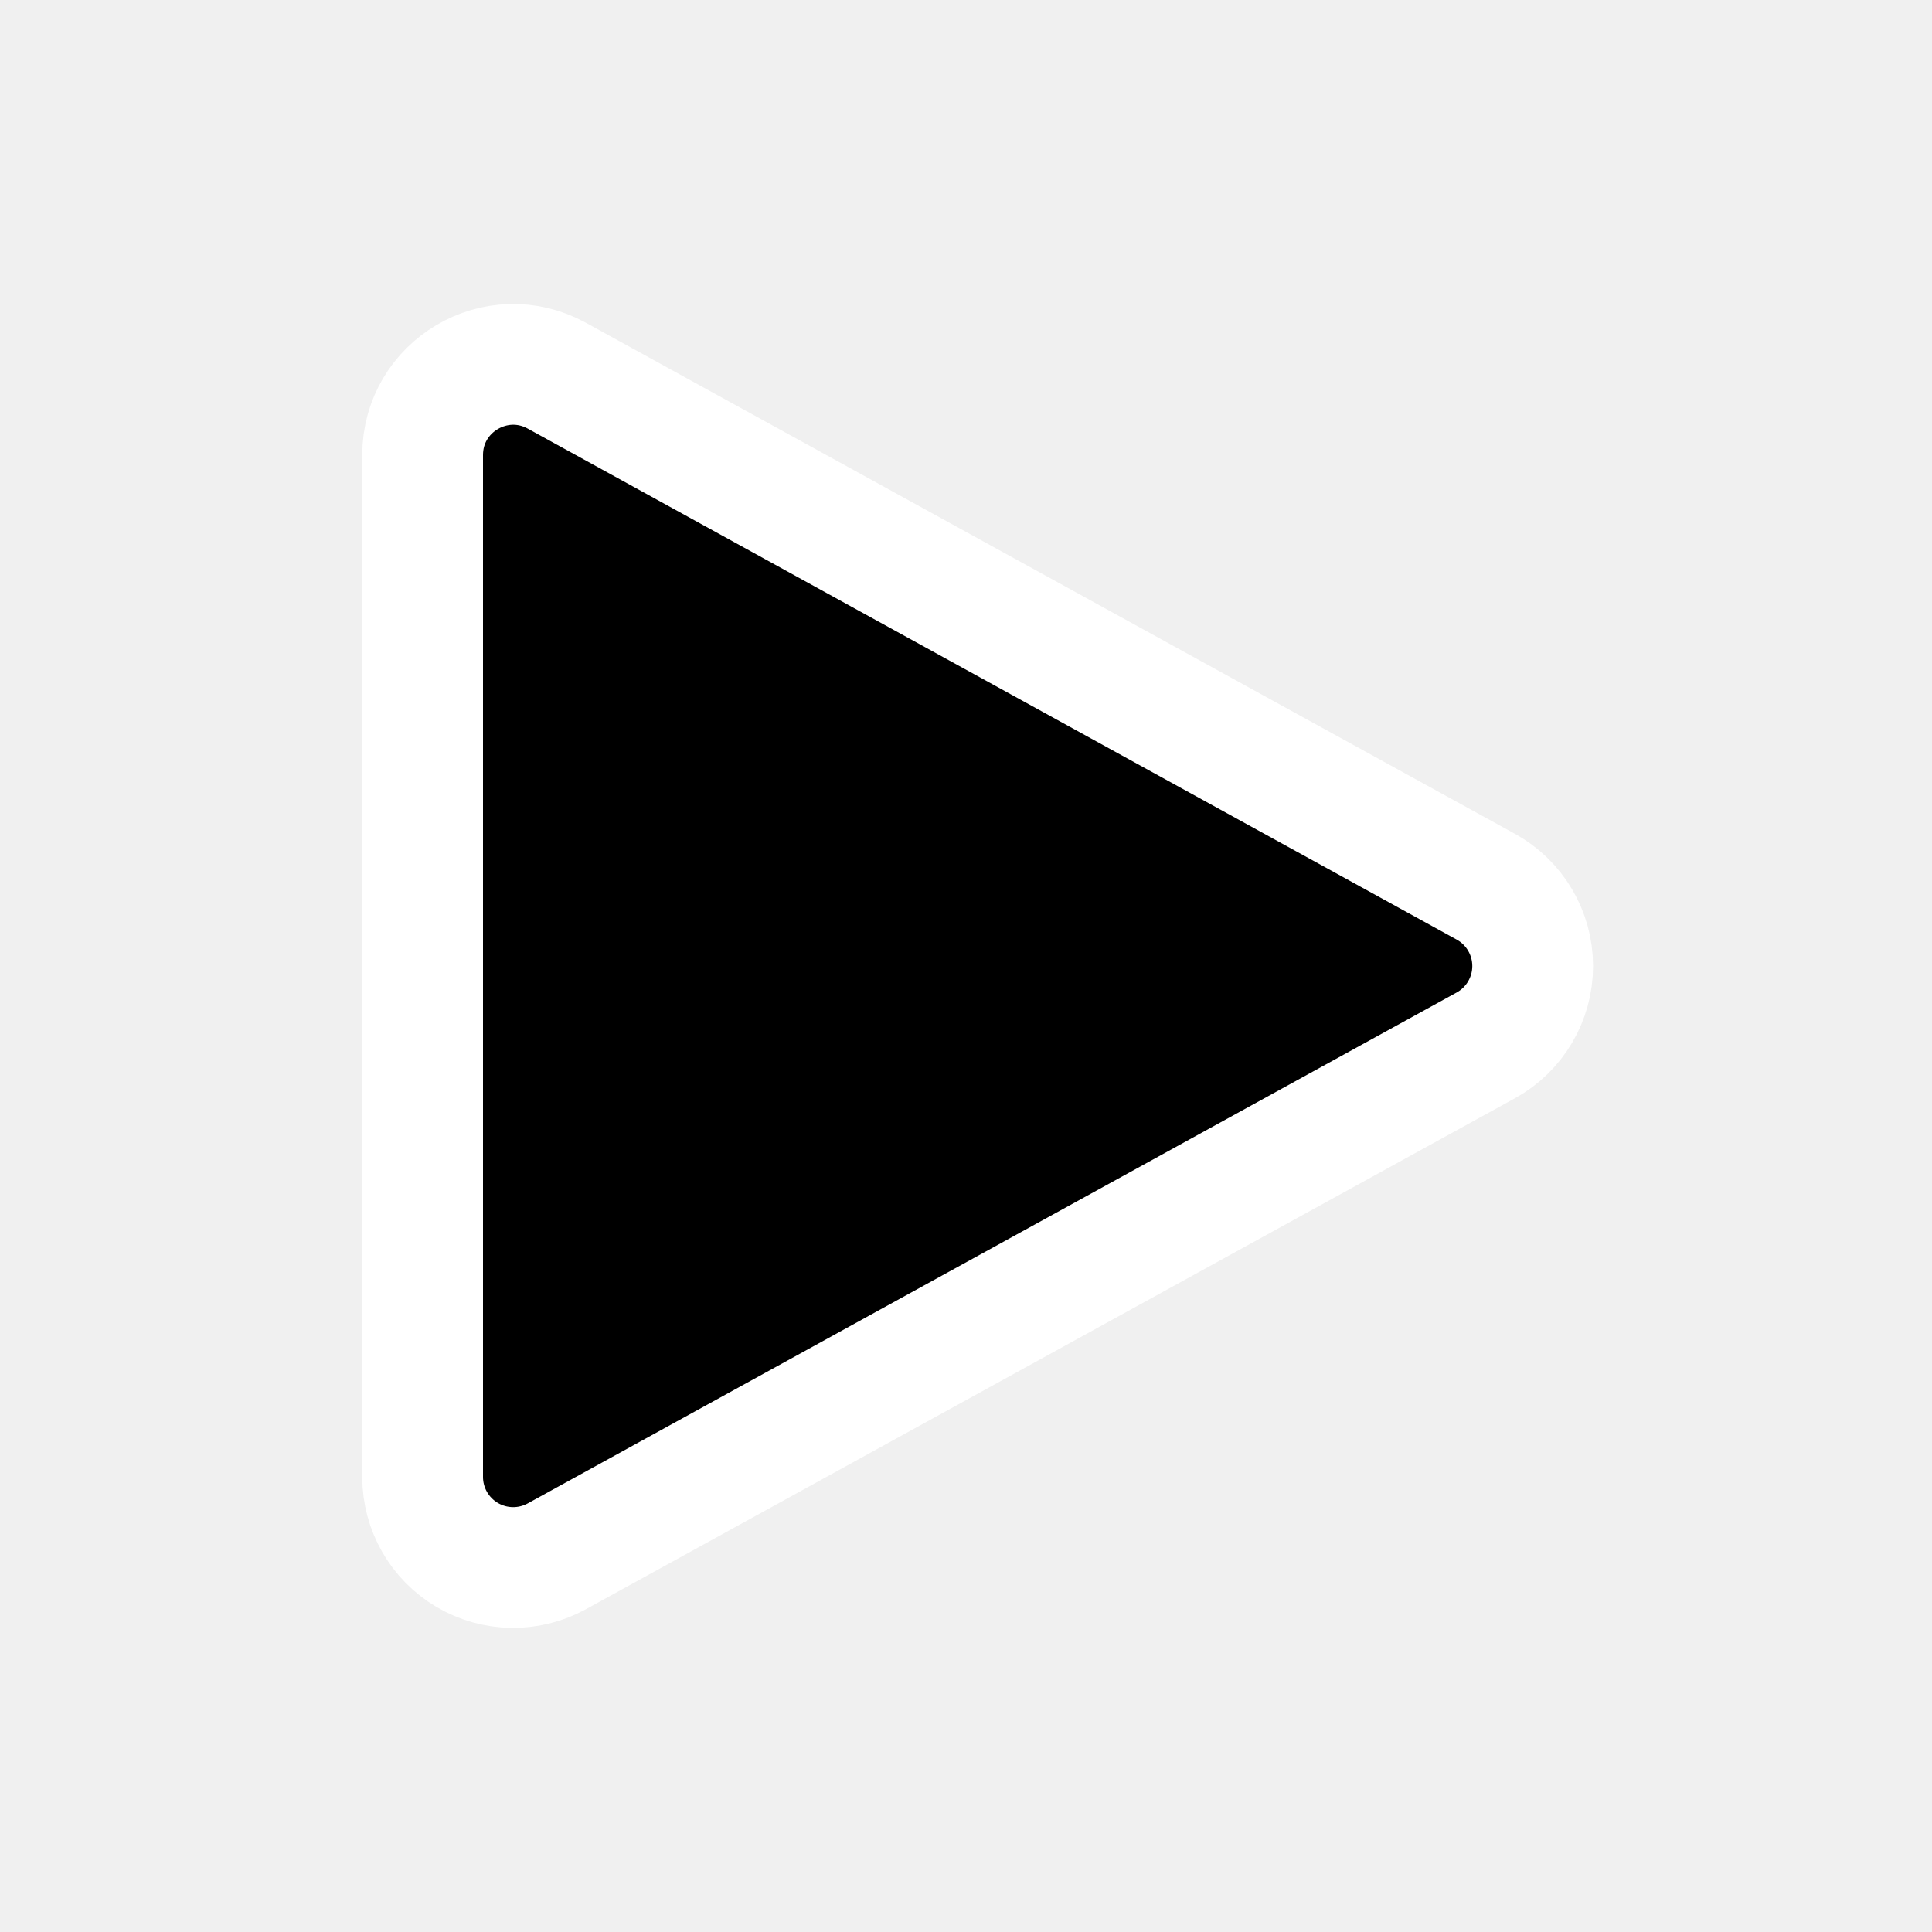
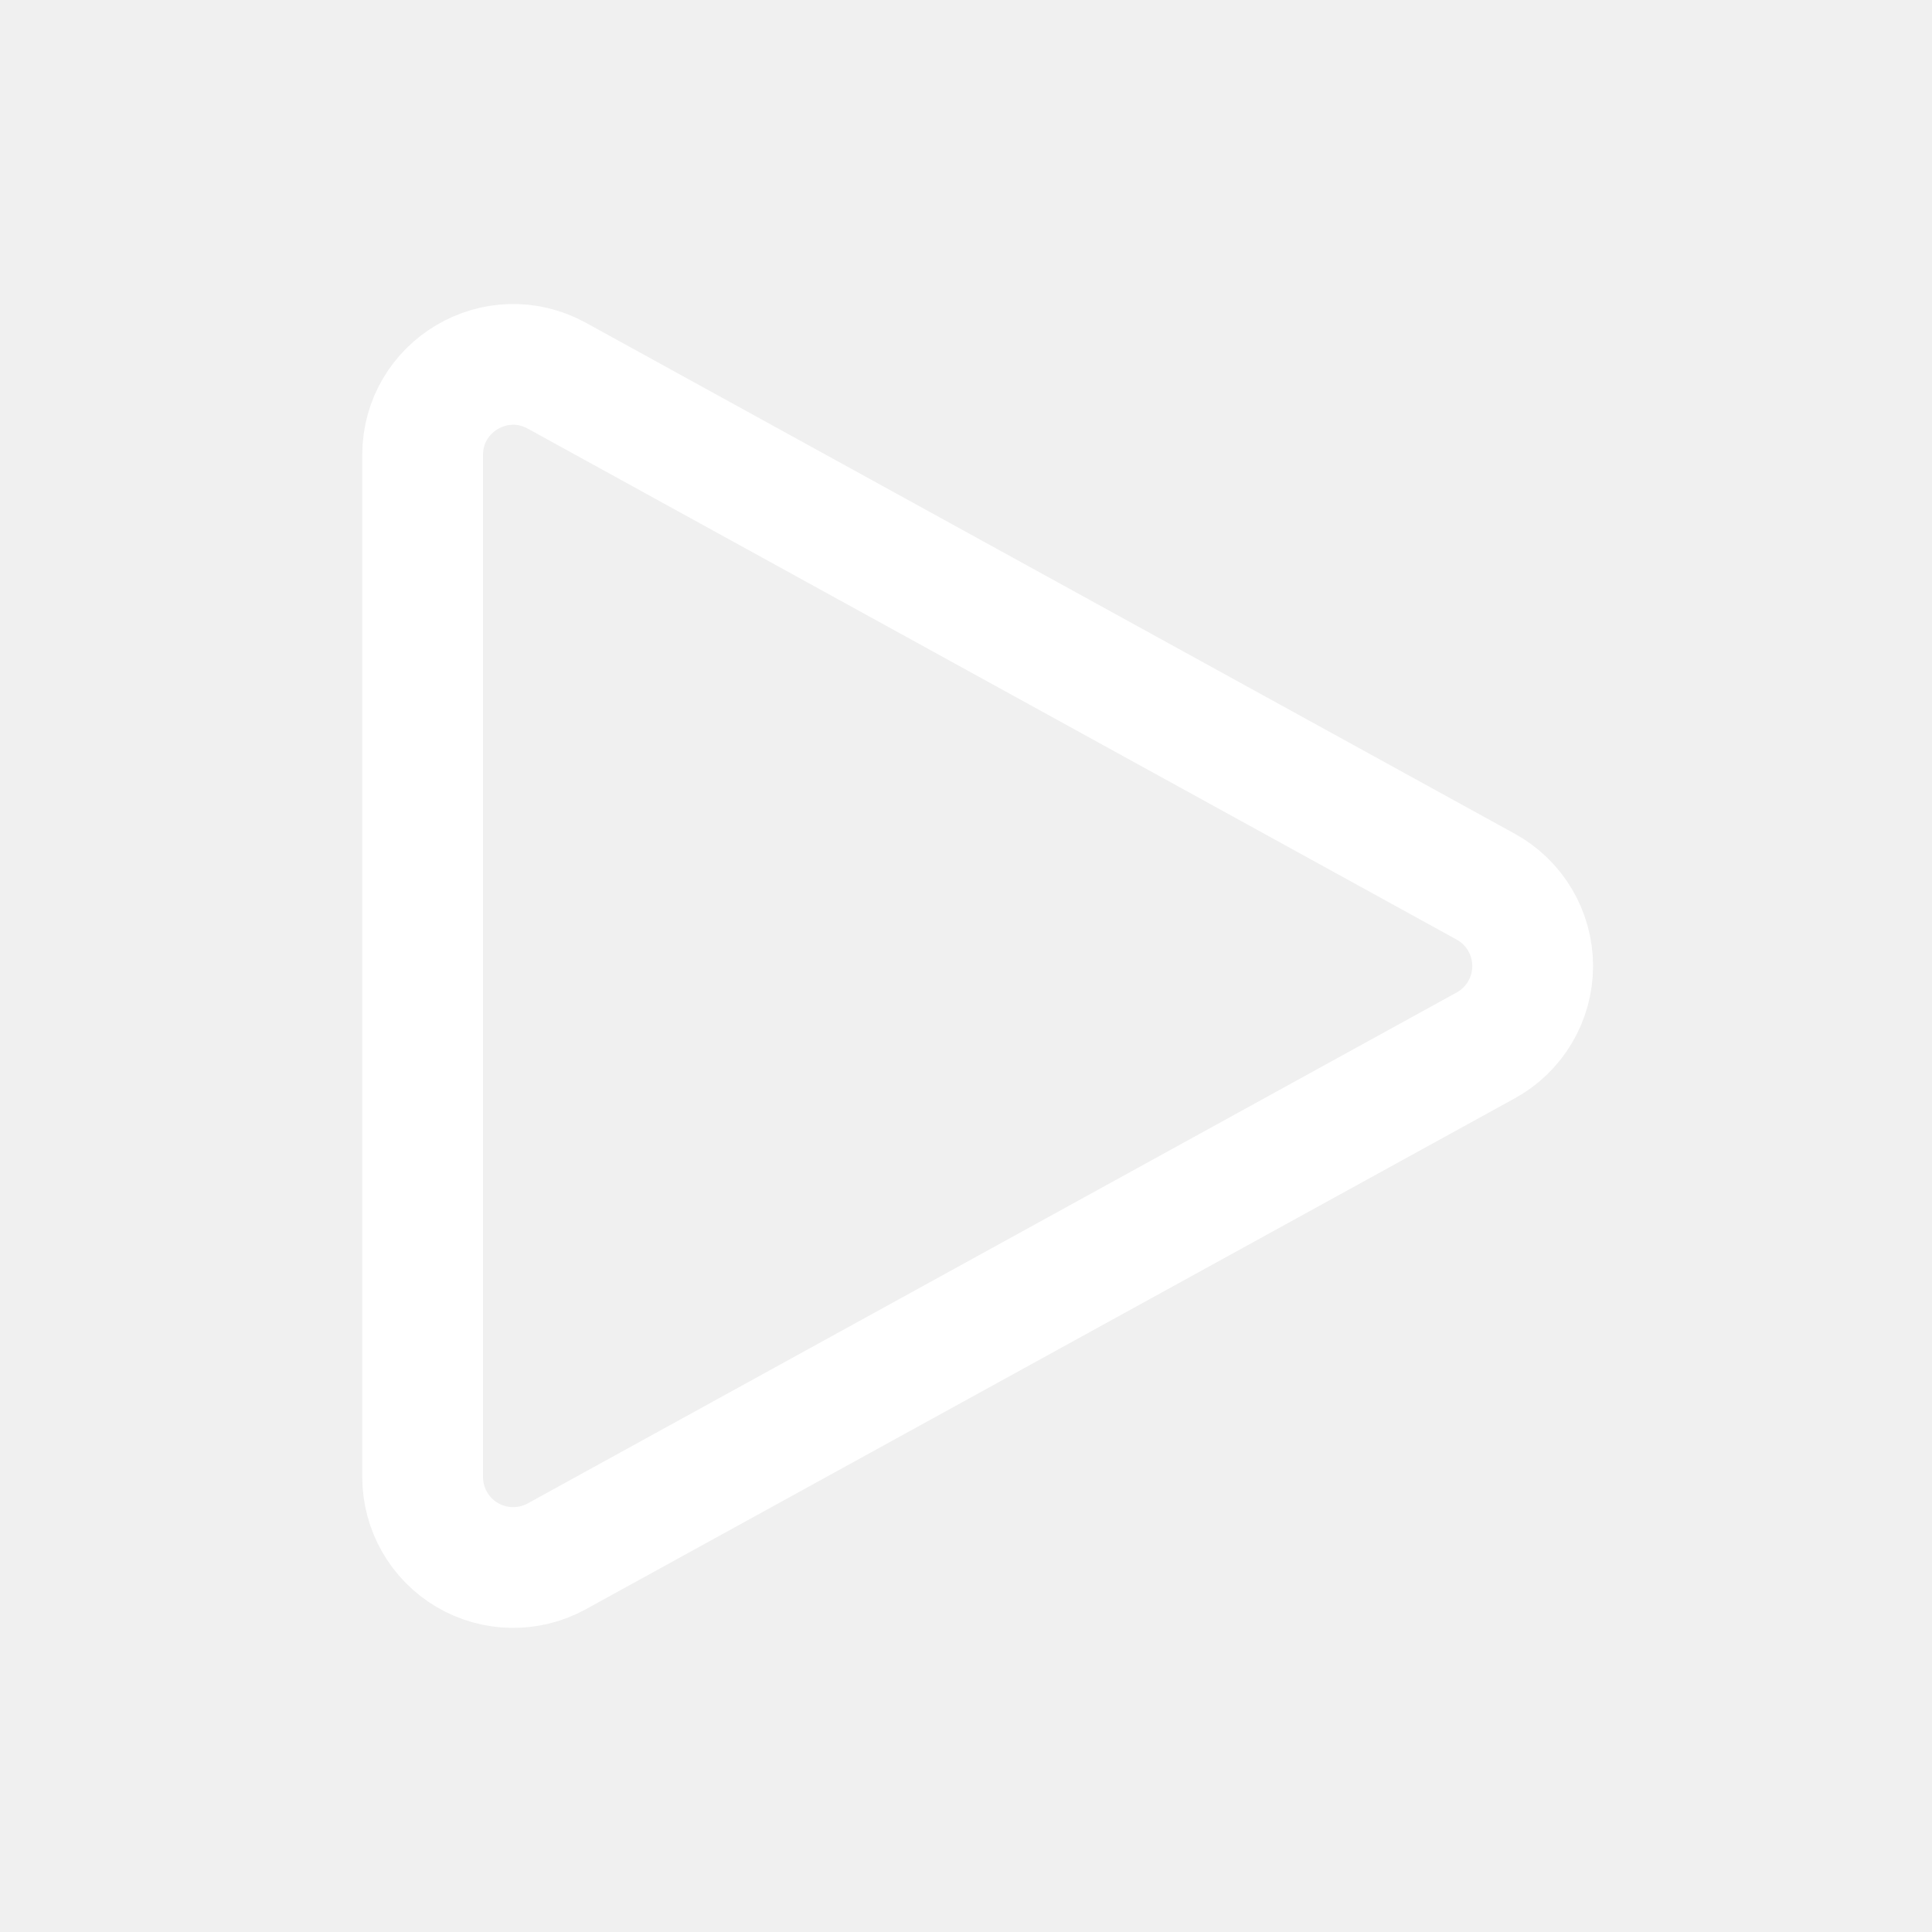
<svg xmlns="http://www.w3.org/2000/svg" stroke="white" viewBox="0 0 24 24" stroke-width="1.5">
-   <path stroke-linecap="round" stroke-linejoin="round" d="M5.25 5.653c0-.856.917-1.398 1.667-.986l11.54 6.348a1.125 1.125 0 010 1.971l-11.54 6.347a1.125 1.125 0 01-1.667-.985V5.653z" />
+   <path stroke-linecap="round" fill-opacity="0" stroke-linejoin="round" d="M5.25 5.653c0-.856.917-1.398 1.667-.986l11.54 6.348a1.125 1.125 0 010 1.971l-11.54 6.347a1.125 1.125 0 01-1.667-.985V5.653z" />
</svg>
